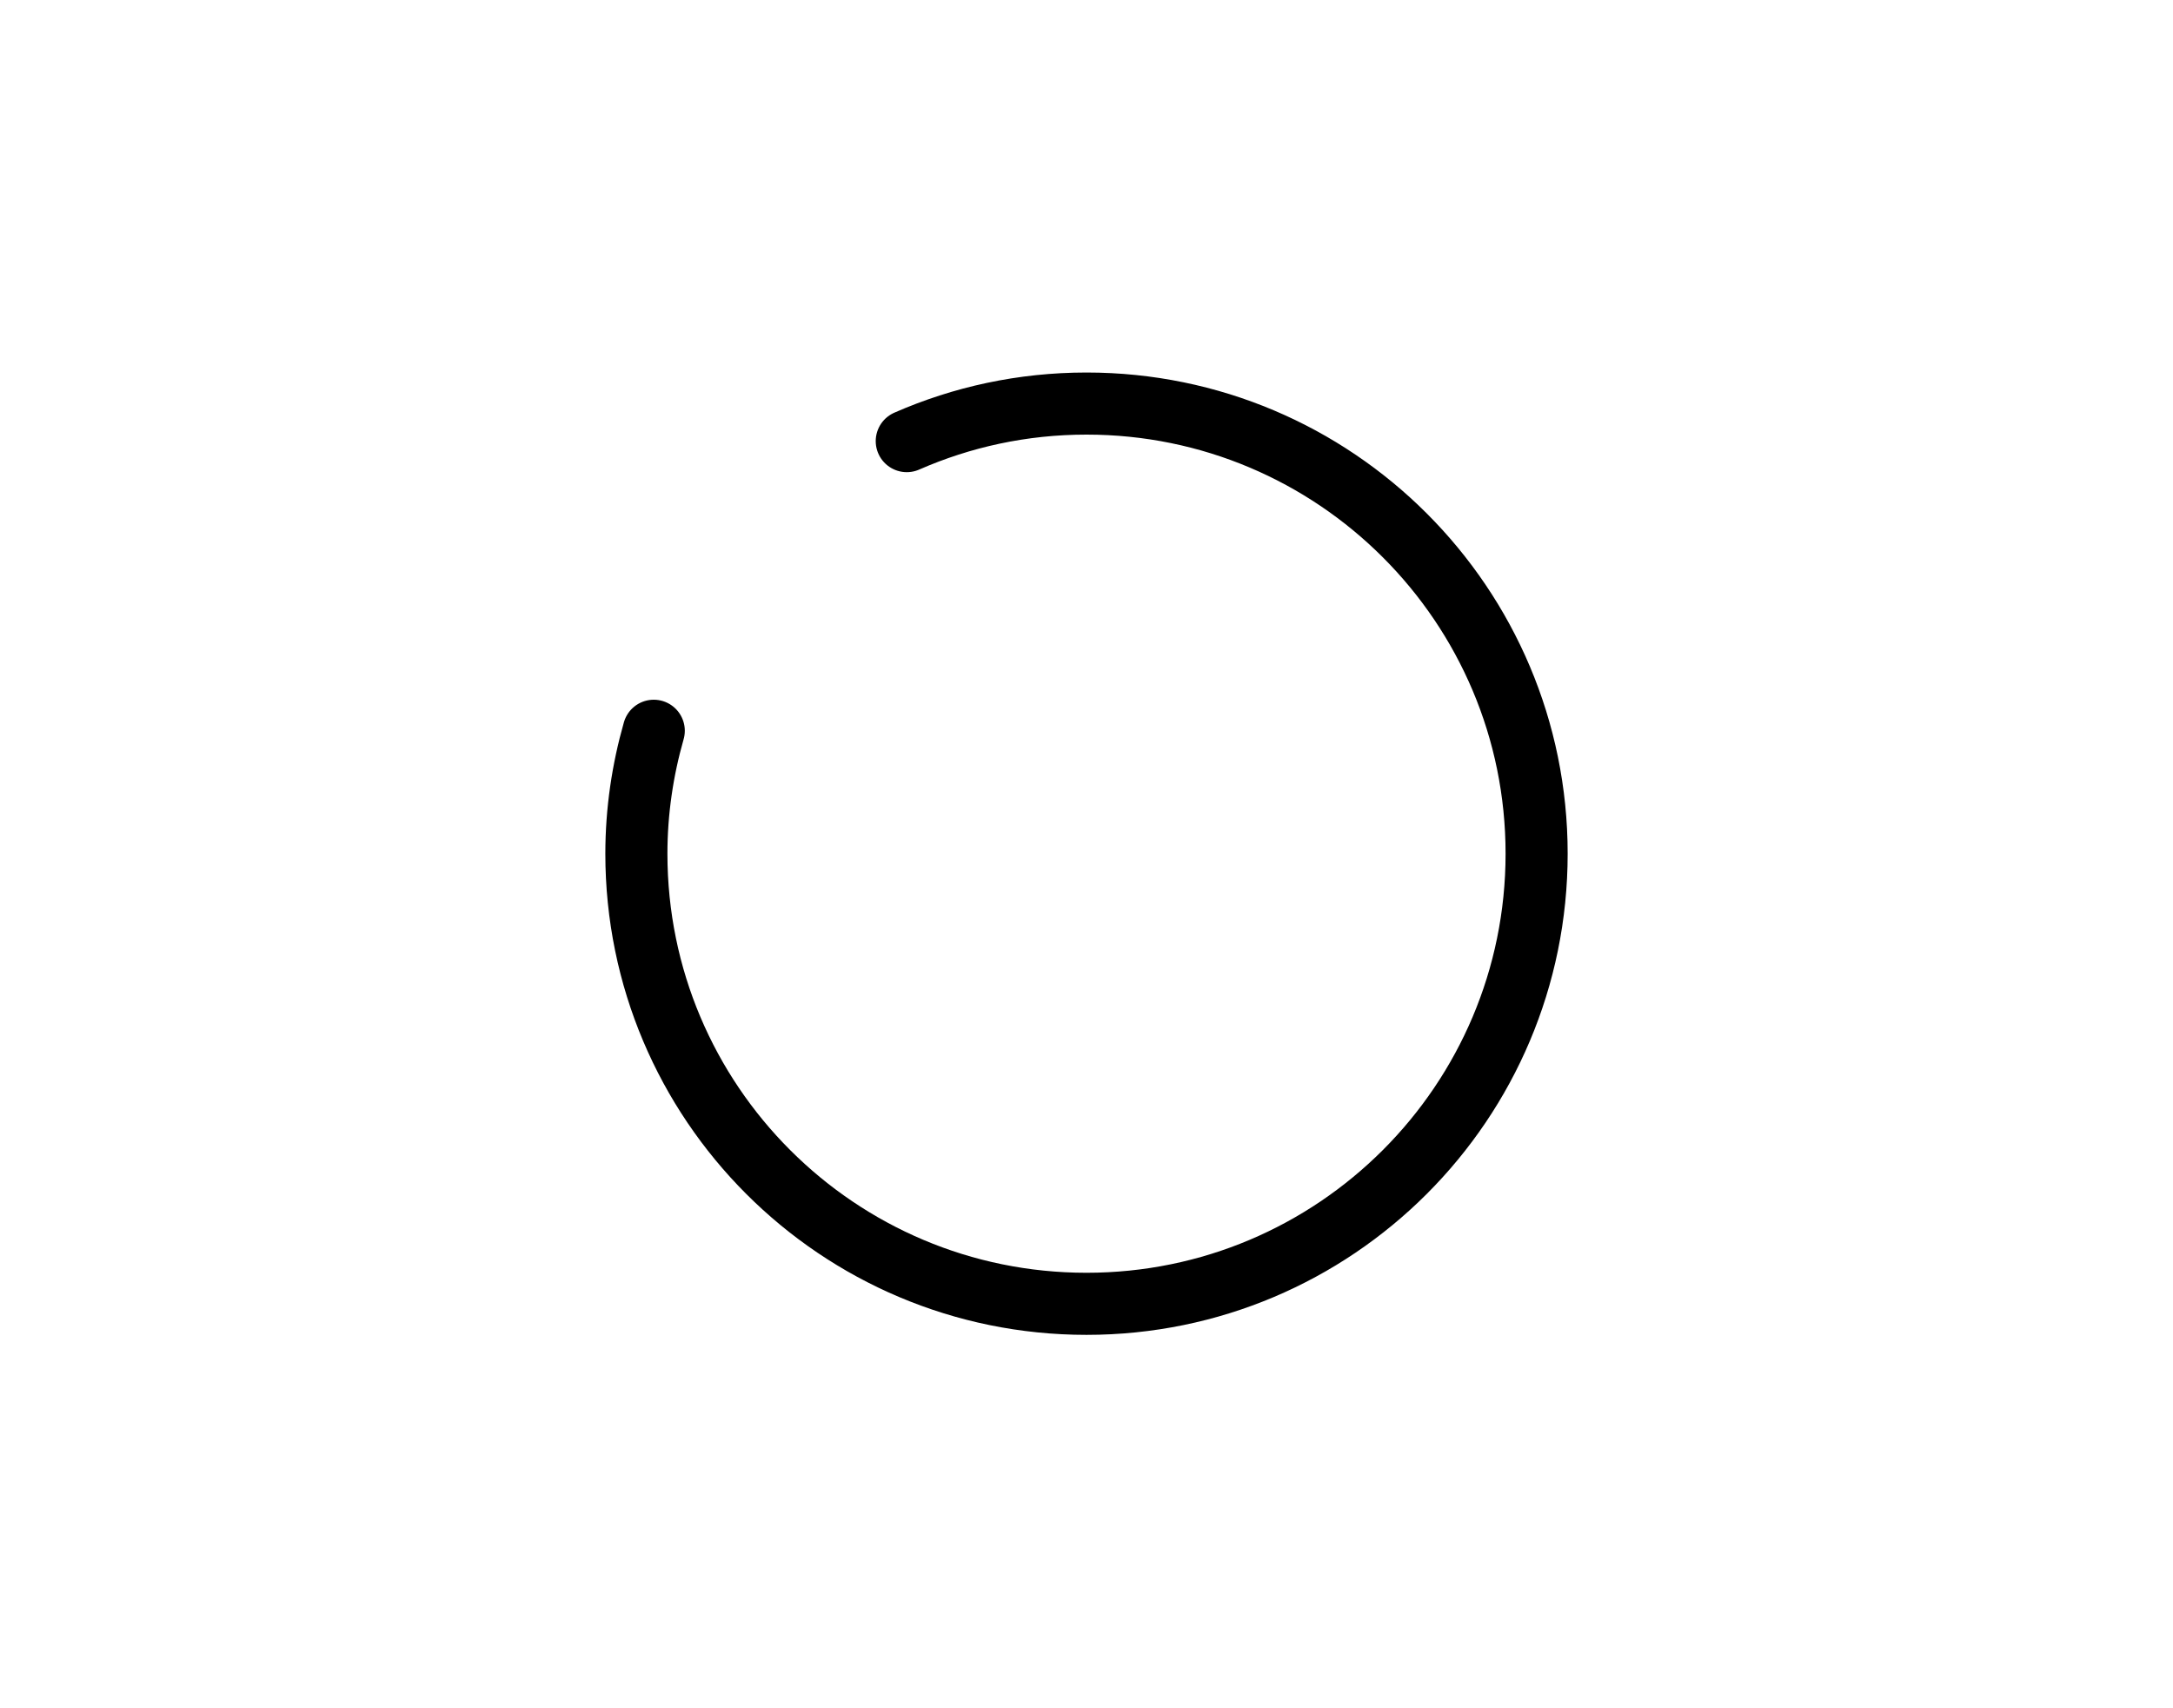
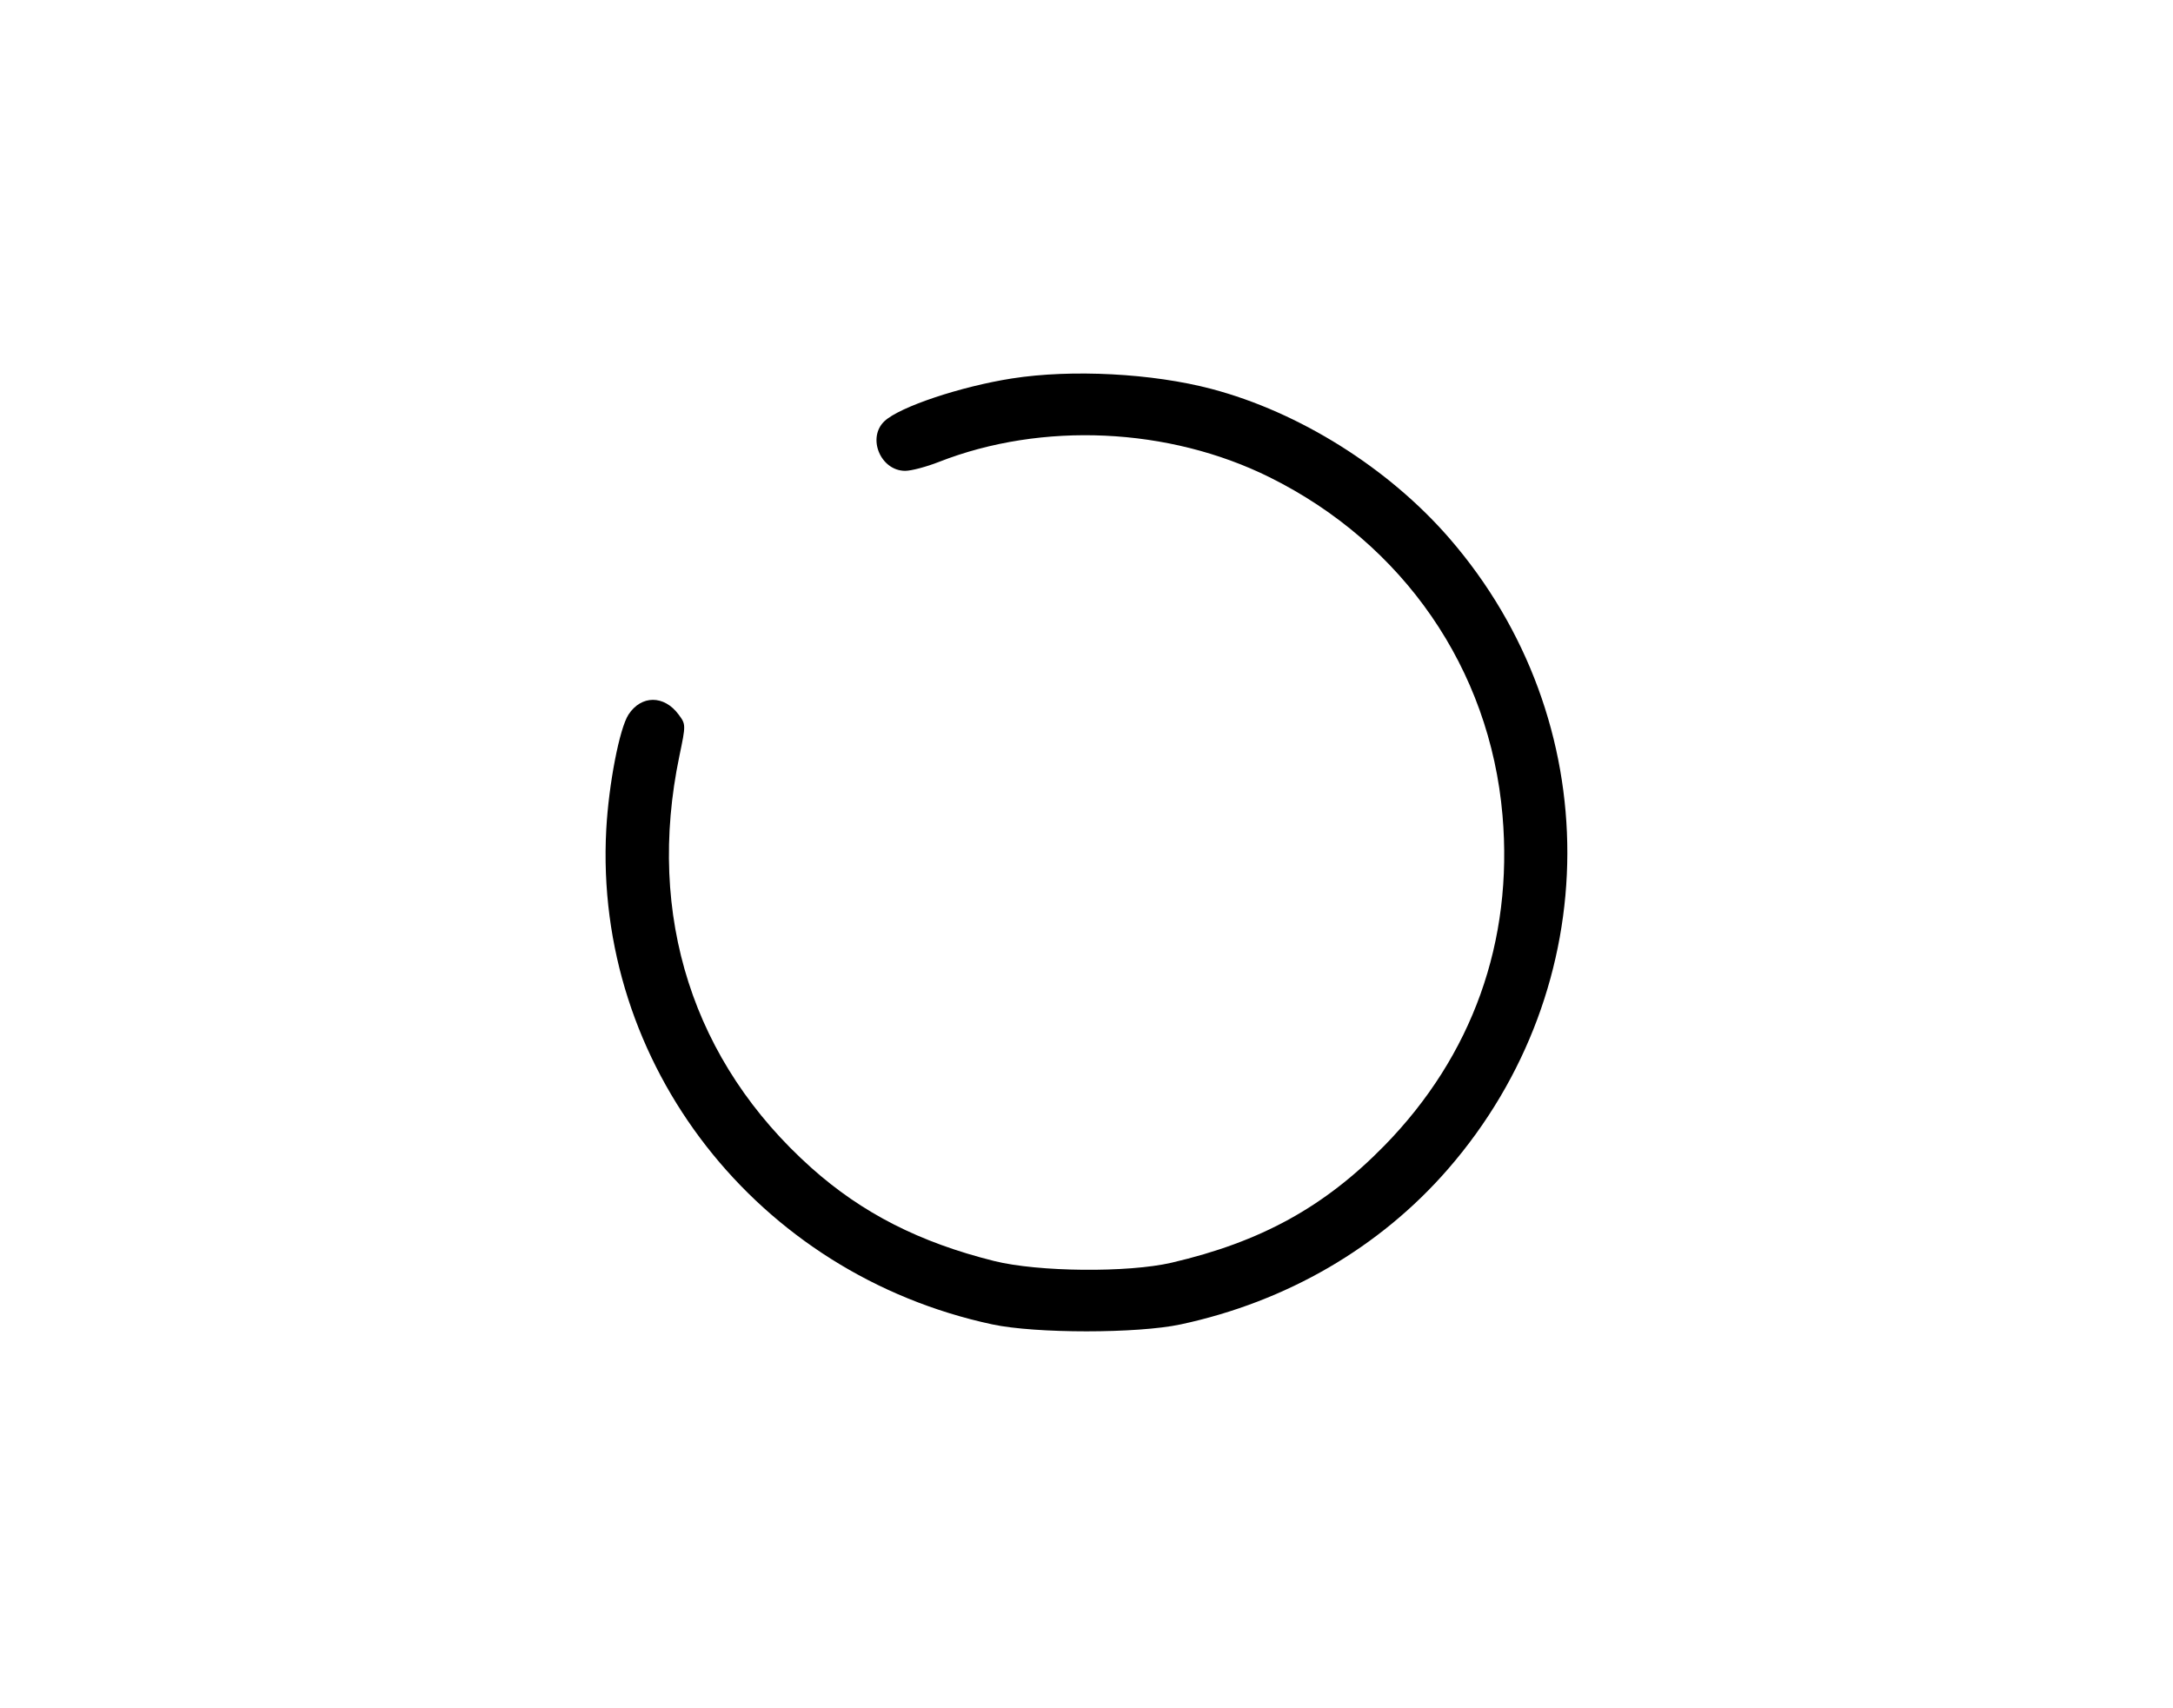
<svg xmlns="http://www.w3.org/2000/svg" id="a" viewBox="0 0 70 55">
-   <defs>
-     <style>.b{fill:none;stroke:#000;stroke-linecap:round;stroke-miterlimit:10;stroke-width:2px;}</style>
-   </defs>
-   <path class="b" d="M21.06,23.54c-.36,1.26-.56,2.59-.56,3.96,0,8.01,6.49,14.5,14.5,14.5s14.5-6.49,14.5-14.5-6.49-14.5-14.5-14.5c-2.06,0-4.01,.43-5.79,1.21" />
+   <path d="M32.599 12.191 C 30.946 12.450,28.990 13.104,28.496 13.563 C 27.921 14.098,28.364 15.167,29.160 15.167 C 29.355 15.167,29.843 15.038,30.245 14.880 C 33.569 13.577,37.650 13.765,40.892 15.371 C 45.209 17.510,47.996 21.552,48.401 26.264 C 48.751 30.324,47.433 34.007,44.592 36.909 C 42.661 38.881,40.613 40.007,37.742 40.675 C 36.334 41.002,33.445 40.975,32.025 40.621 C 29.627 40.023,27.772 39.078,26.141 37.623 C 22.323 34.215,20.812 29.506,21.885 24.355 C 22.096 23.343,22.096 23.334,21.858 23.014 C 21.391 22.387,20.659 22.388,20.247 23.017 C 19.957 23.459,19.609 25.258,19.530 26.717 C 19.120 34.288,24.385 41.039,31.967 42.663 C 33.360 42.961,36.640 42.961,38.033 42.663 C 41.447 41.932,44.449 40.188,46.646 37.659 C 51.754 31.781,51.773 23.204,46.690 17.340 C 44.730 15.079,41.855 13.274,39.025 12.528 C 37.125 12.026,34.522 11.890,32.599 12.191 " stroke="none" fill-rule="evenodd" fill="black" />
</svg>
